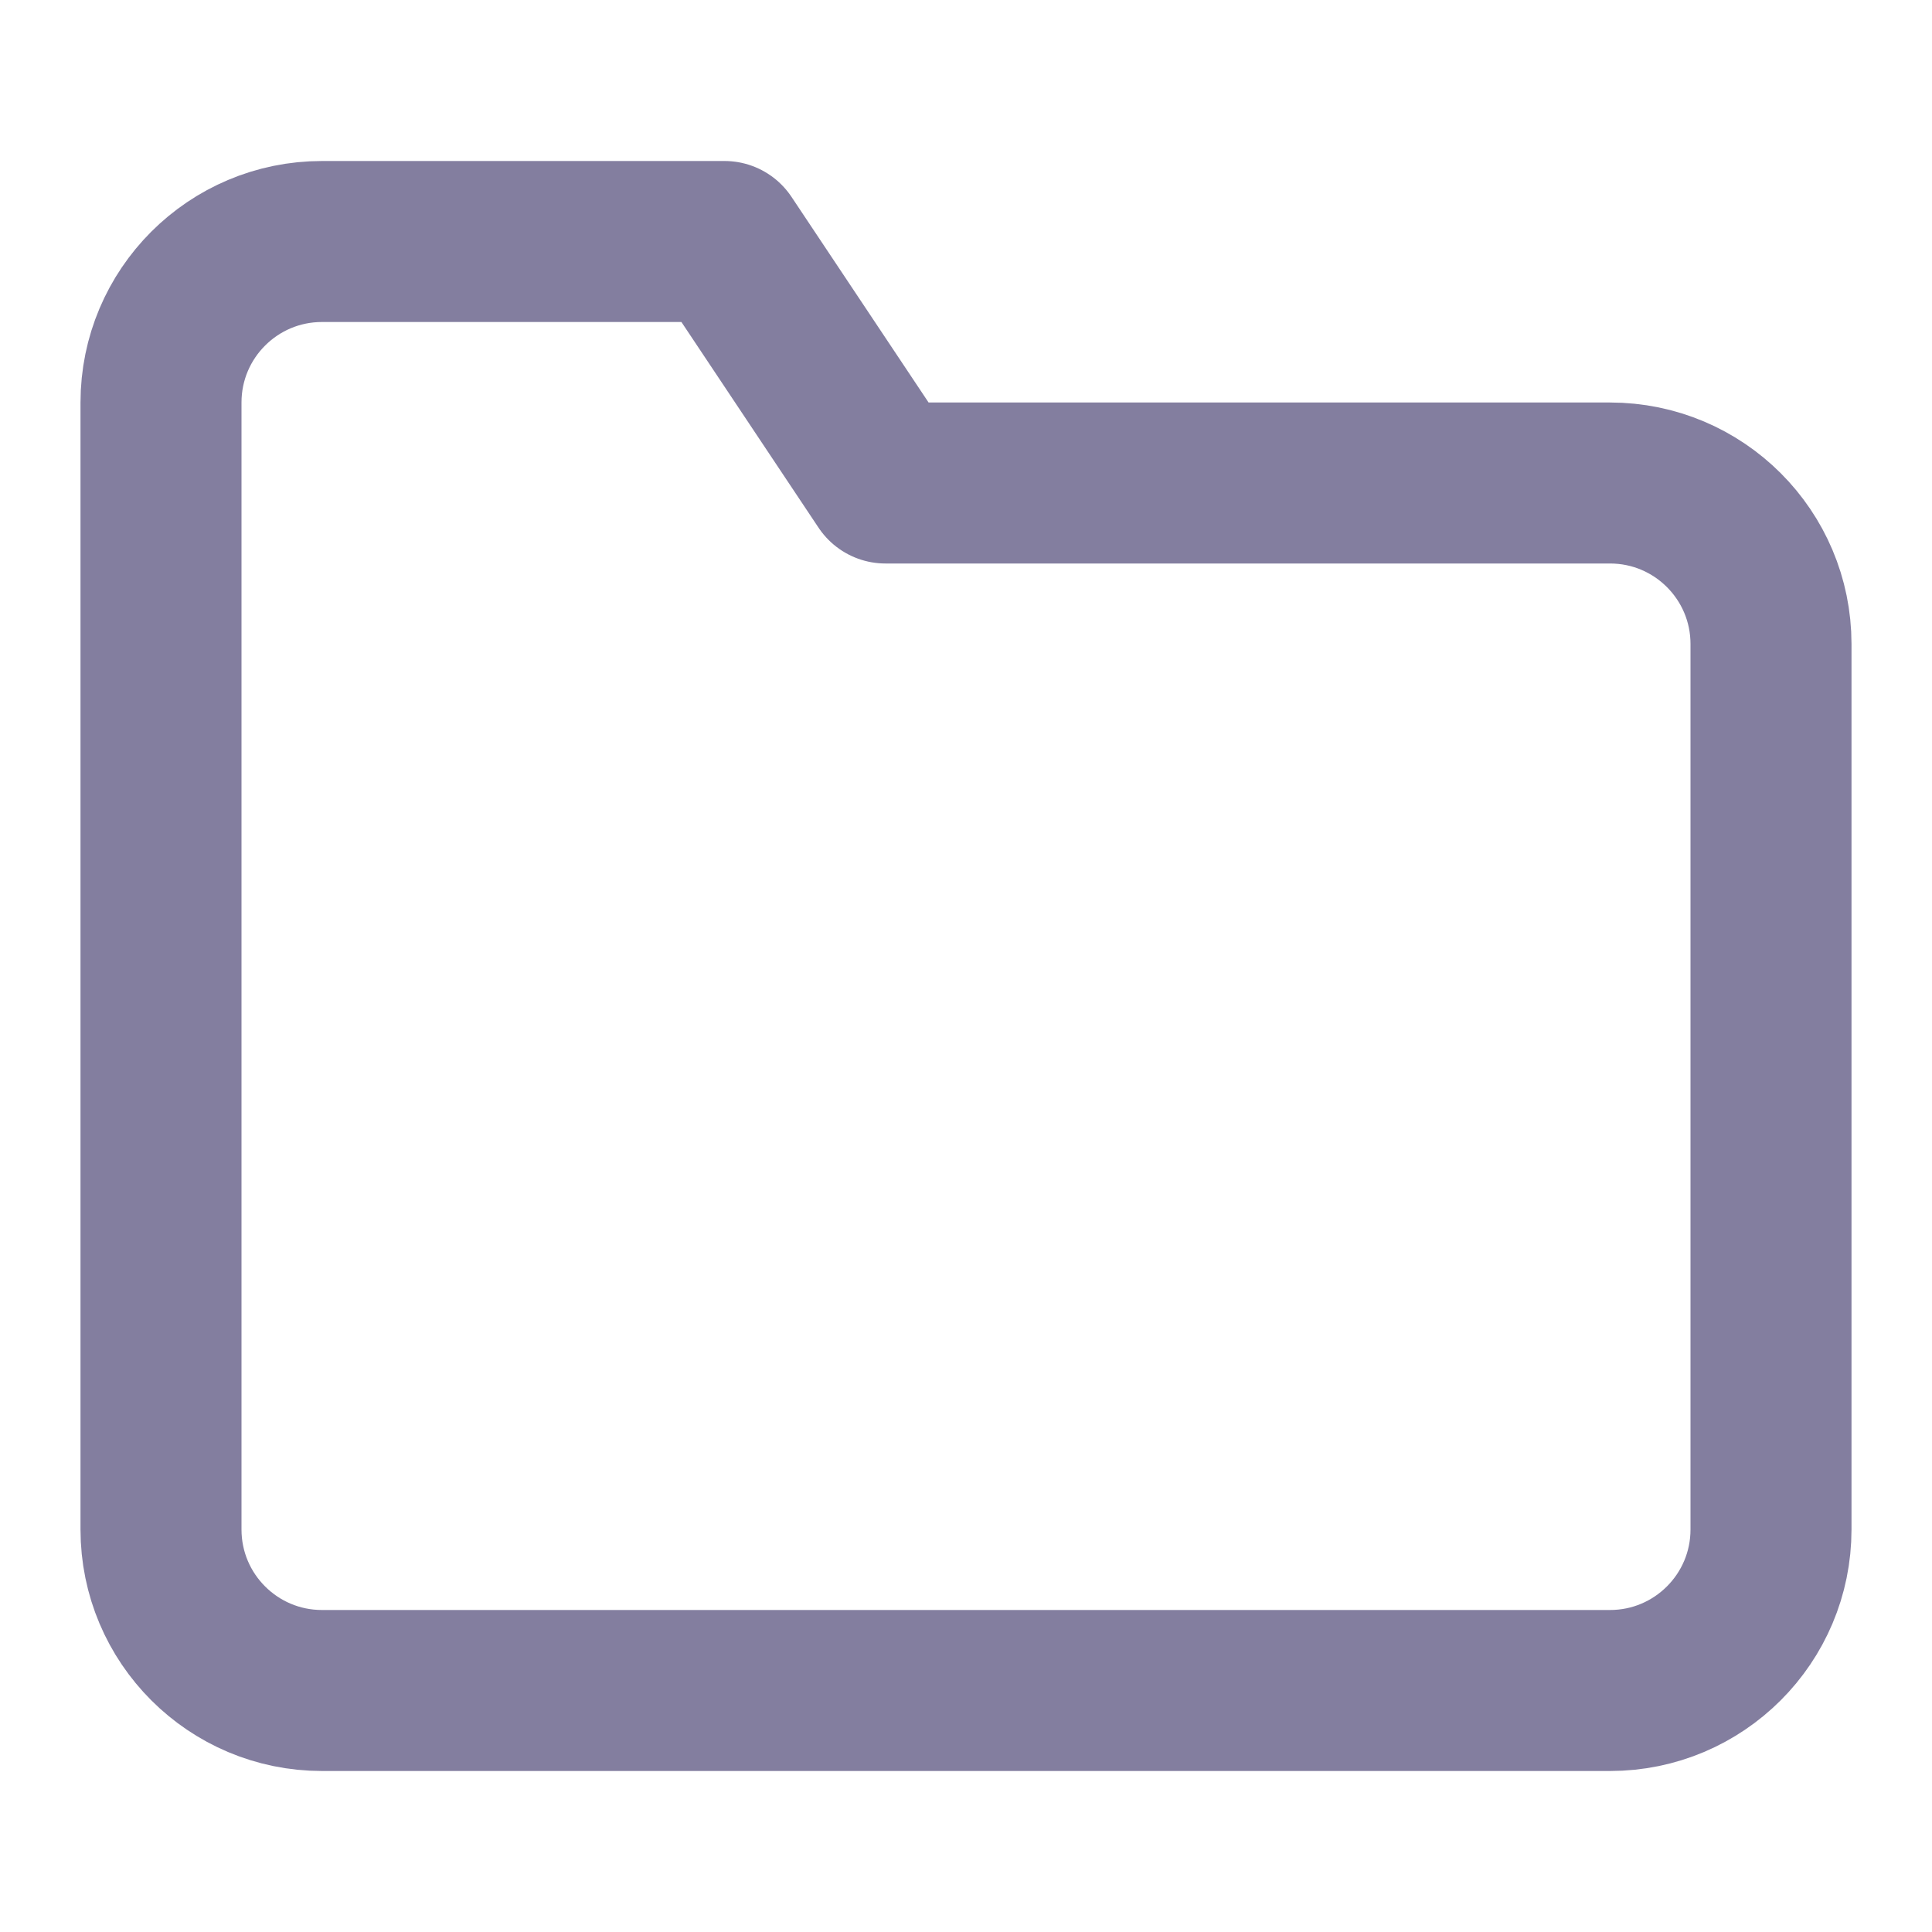
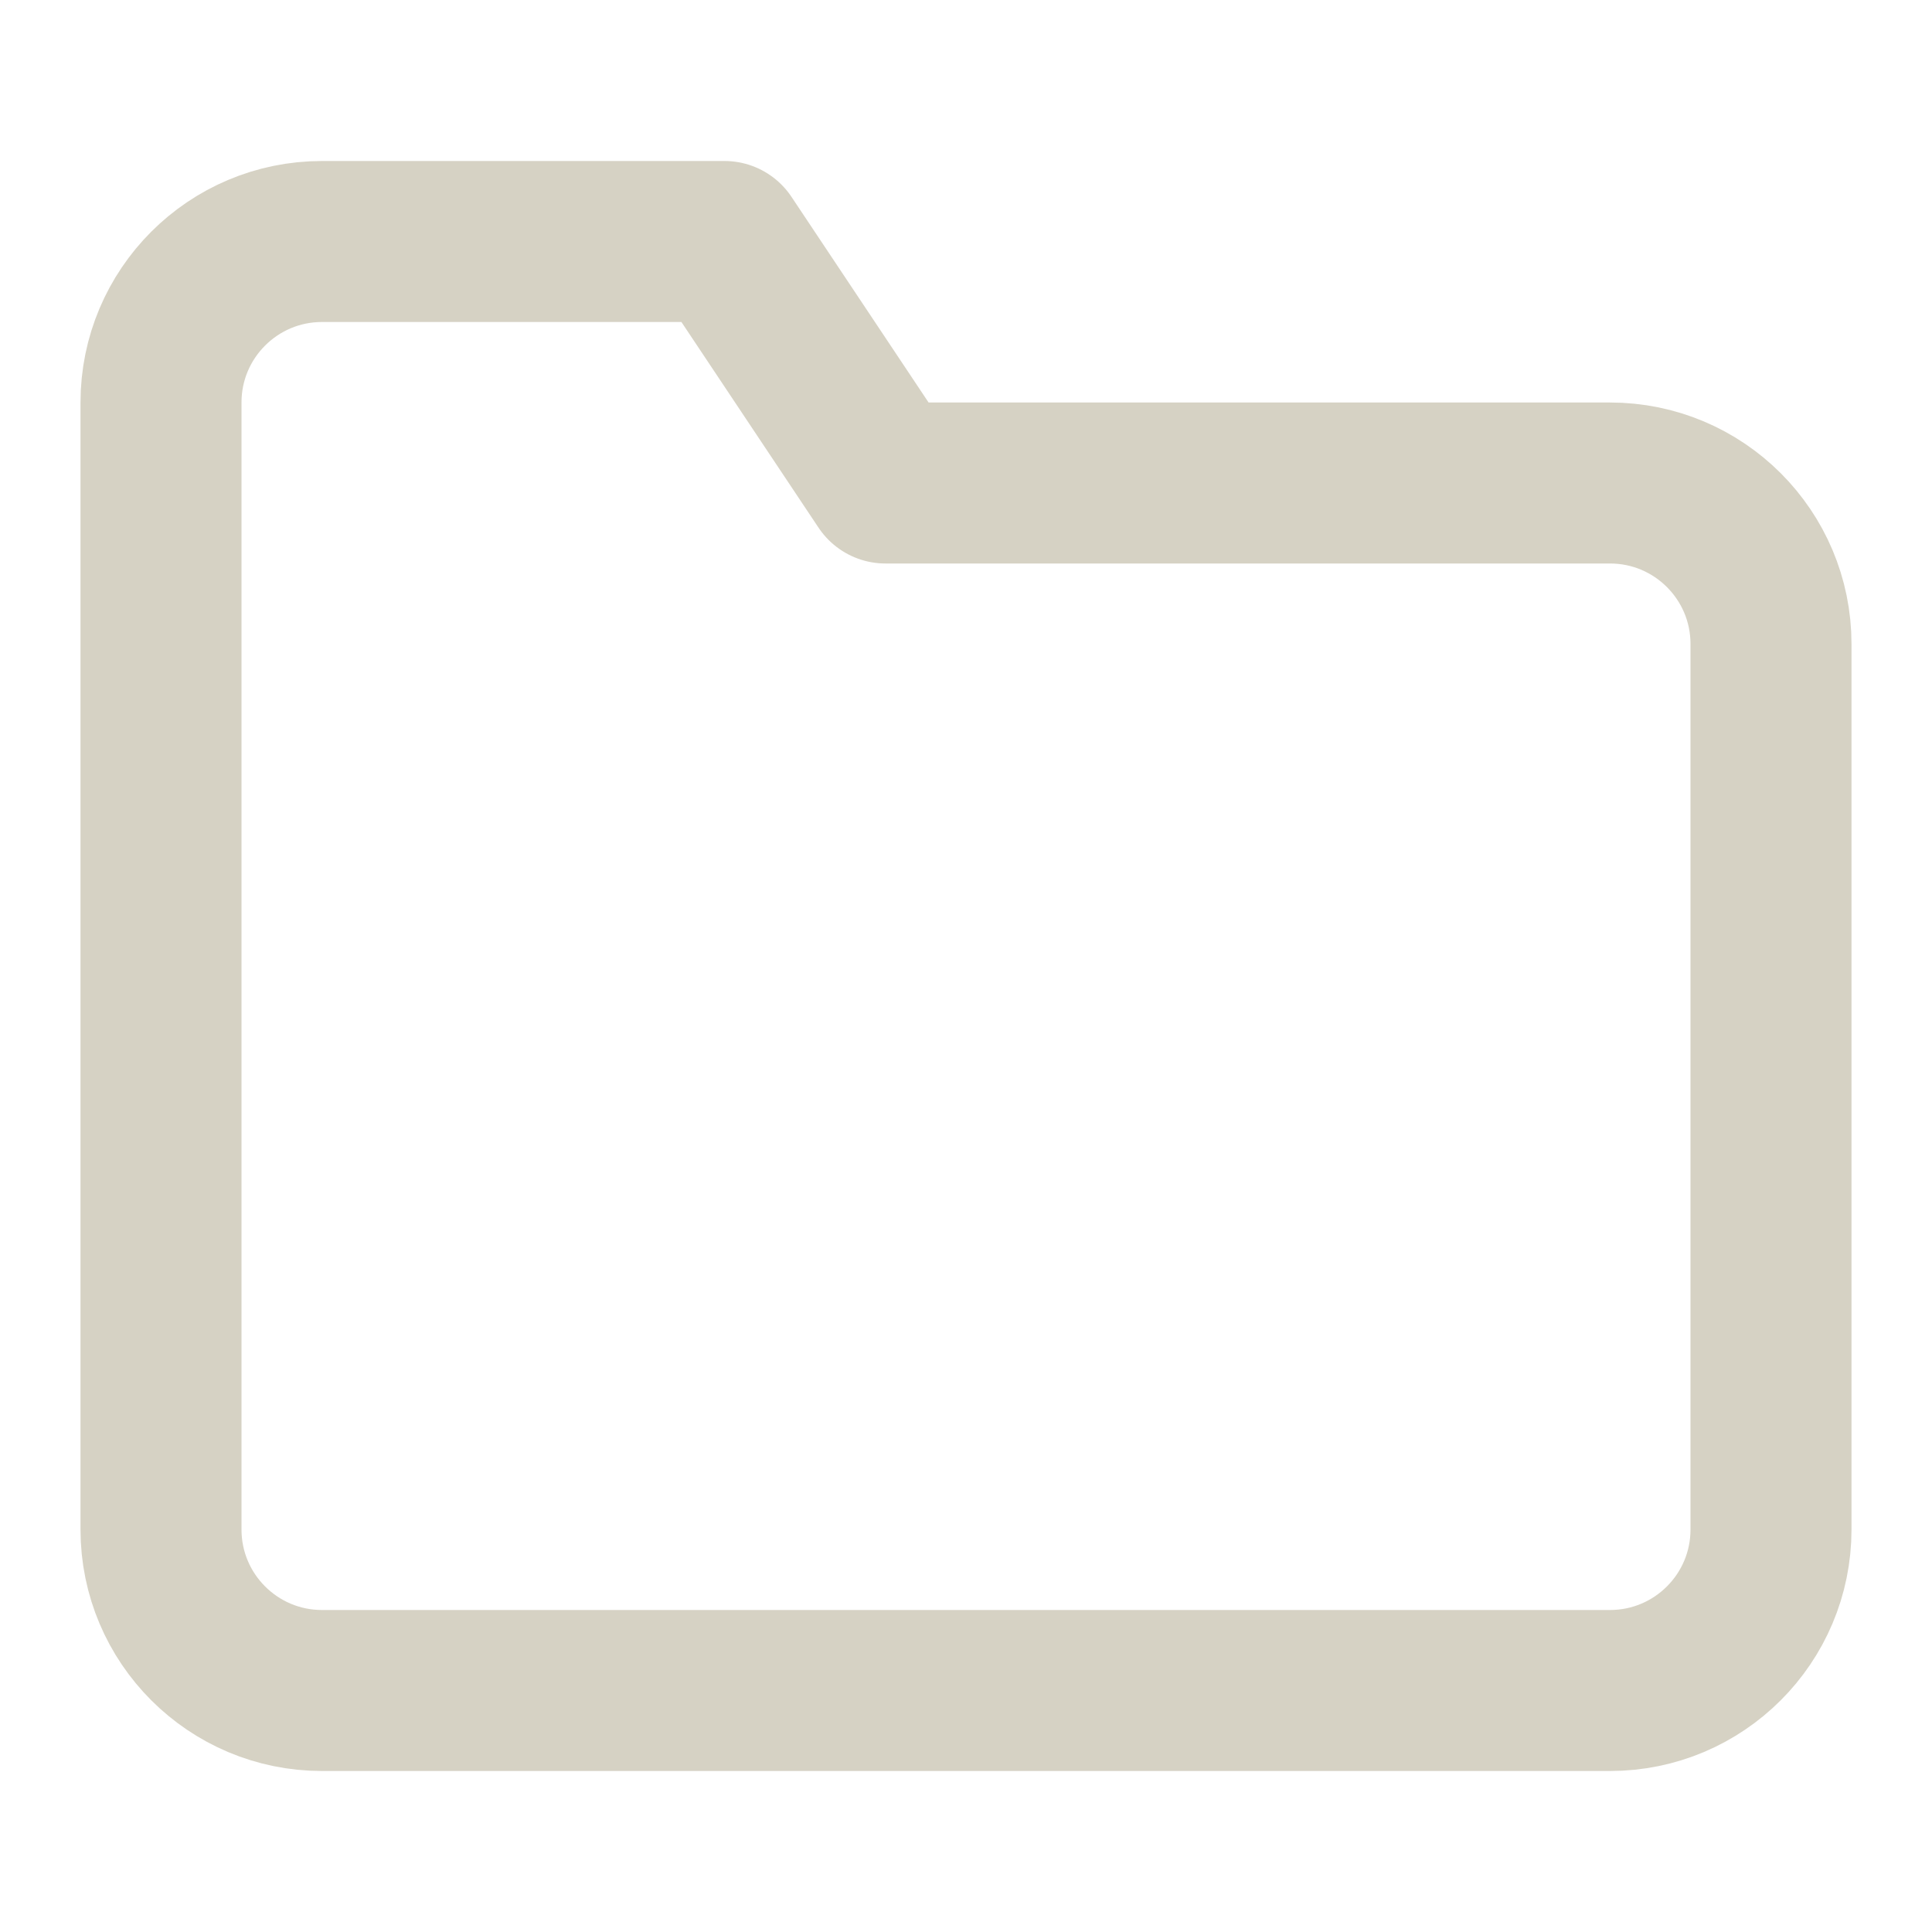
- <svg xmlns="http://www.w3.org/2000/svg" width="24" height="24" viewBox="0 0 24 24" fill="none" stroke="#837E9F" stroke-width="2" stroke-linecap="round" stroke-linejoin="round" class="feather feather-folder">
+ <svg xmlns="http://www.w3.org/2000/svg" width="24" height="24" viewBox="0 0 24 24" fill="none" stroke="#d6d2c4" stroke-width="2" stroke-linecap="round" stroke-linejoin="round" class="feather feather-folder">
  <path d="M22 19a2 2 0 0 1-2 2H4a2 2 0 0 1-2-2V5a2 2 0 0 1 2-2h5l2 3h9a2 2 0 0 1 2 2z" />
</svg>
